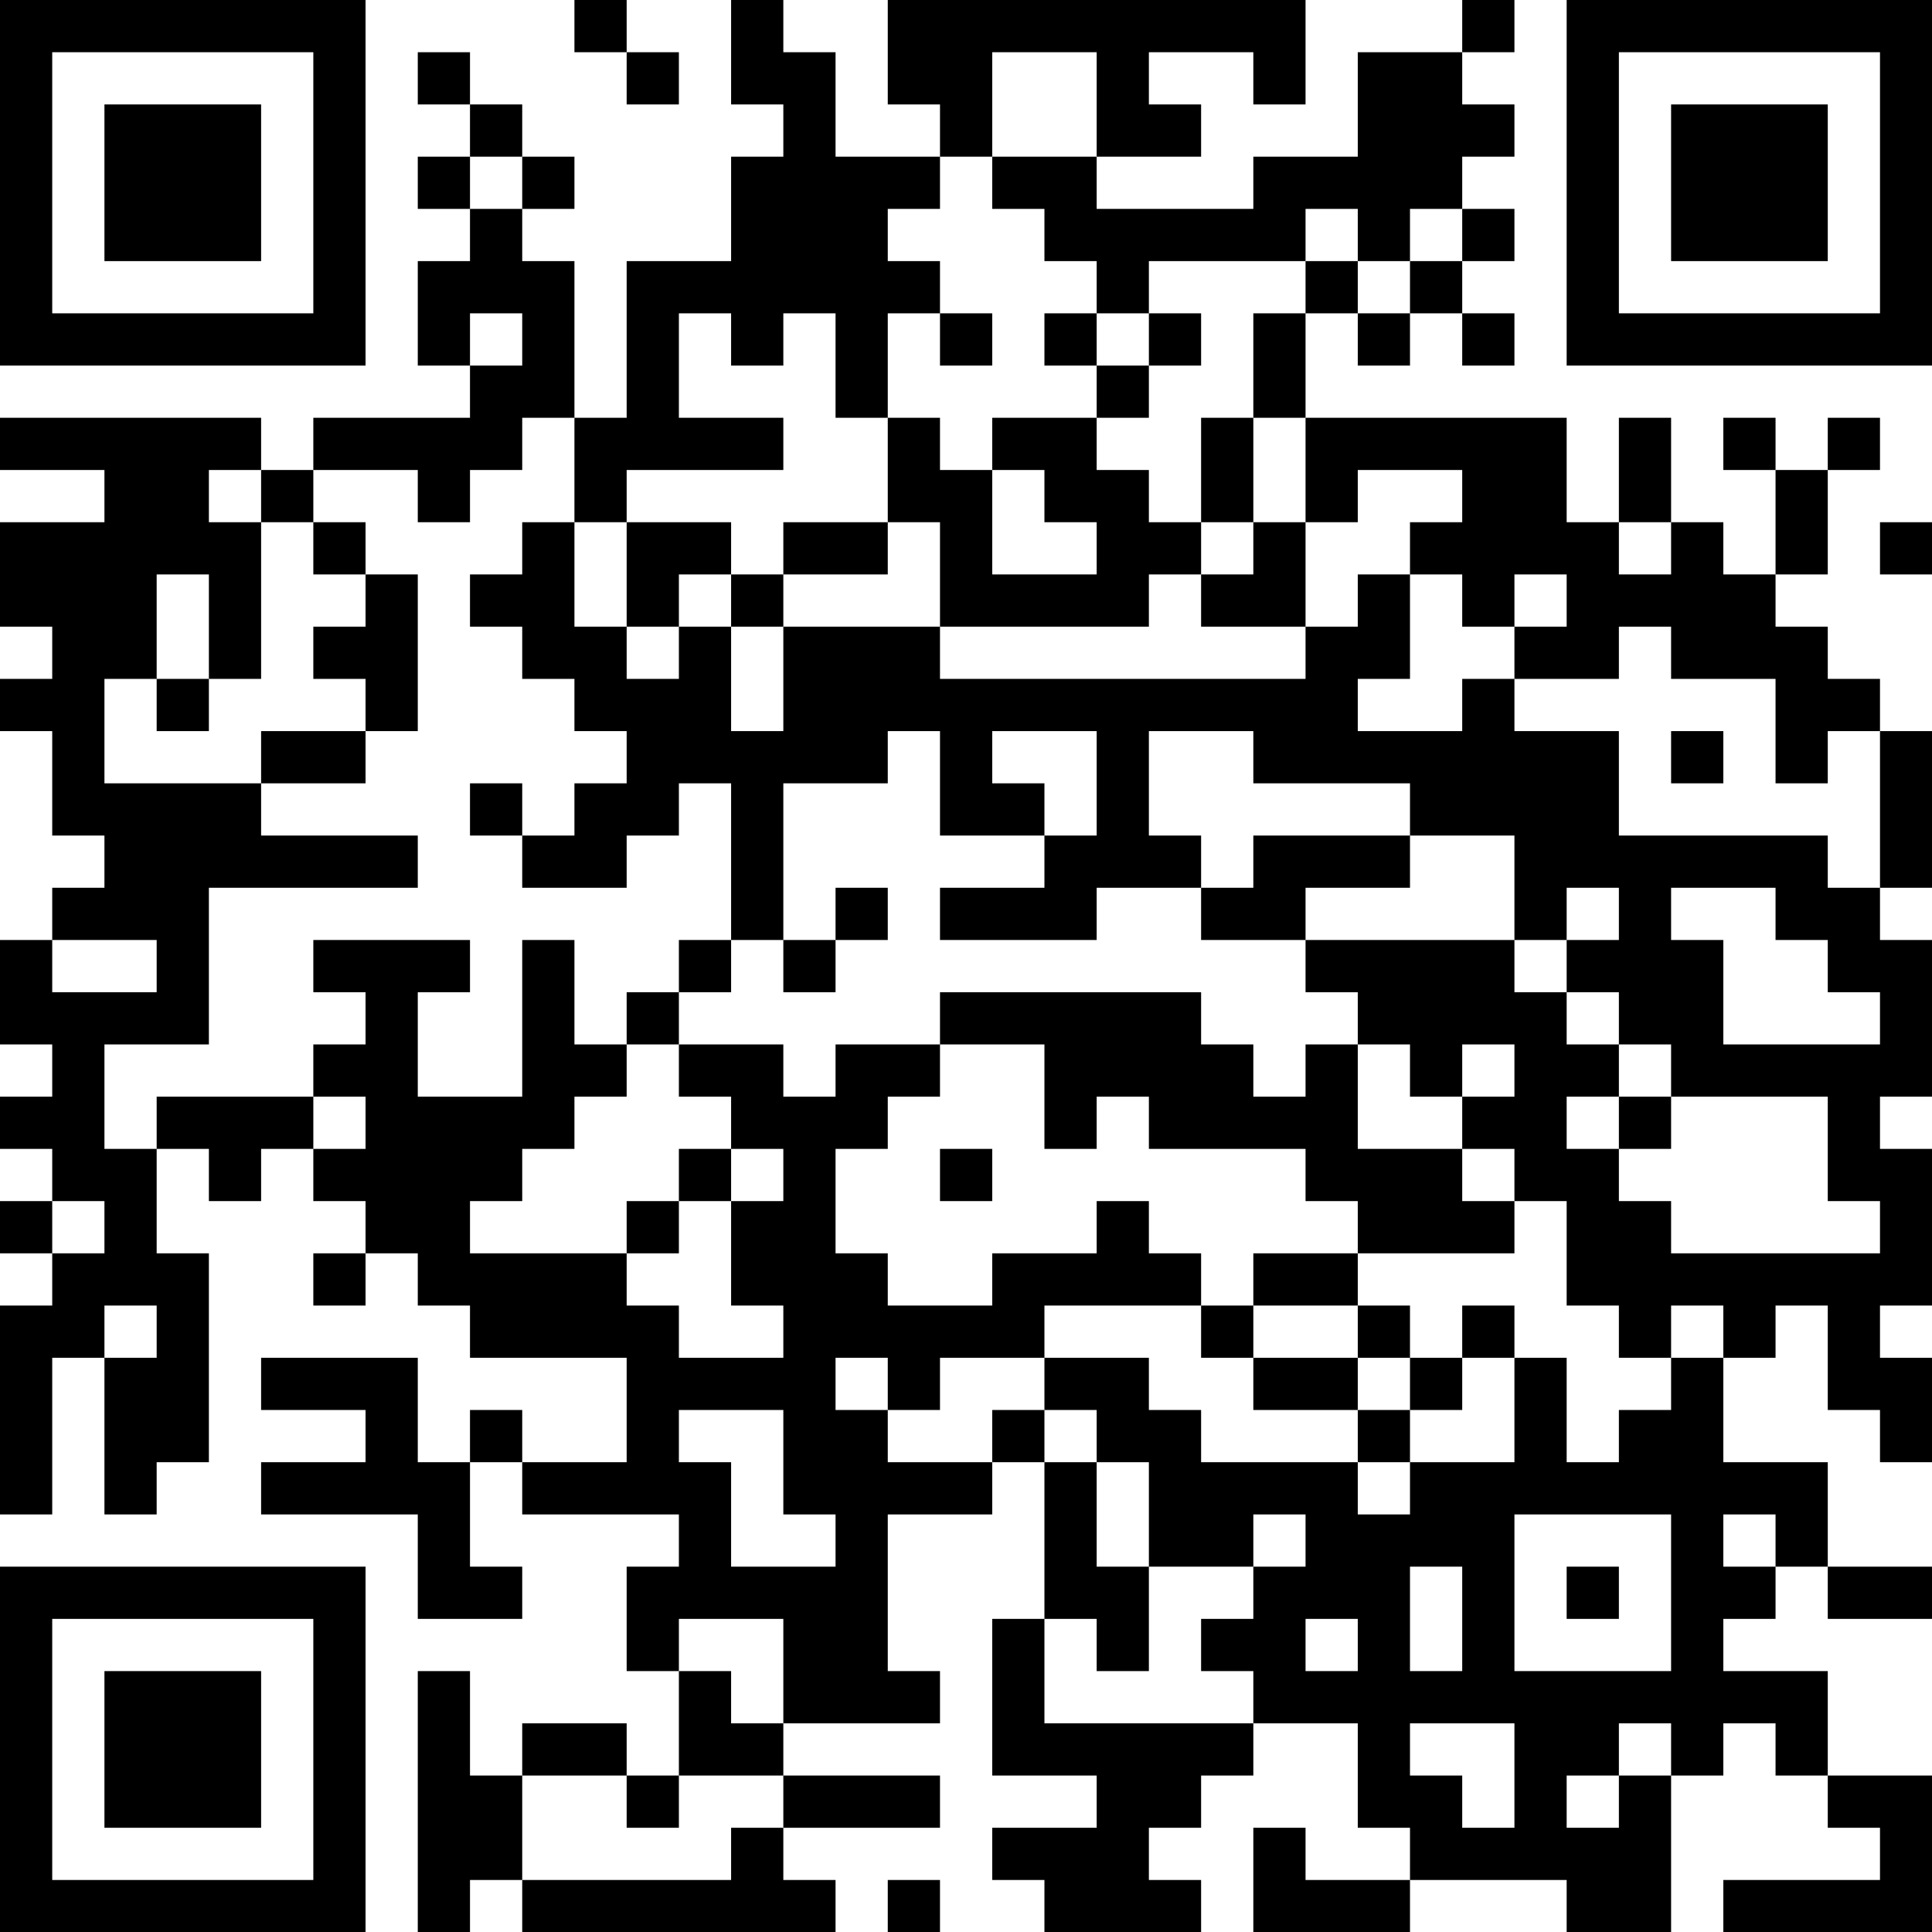
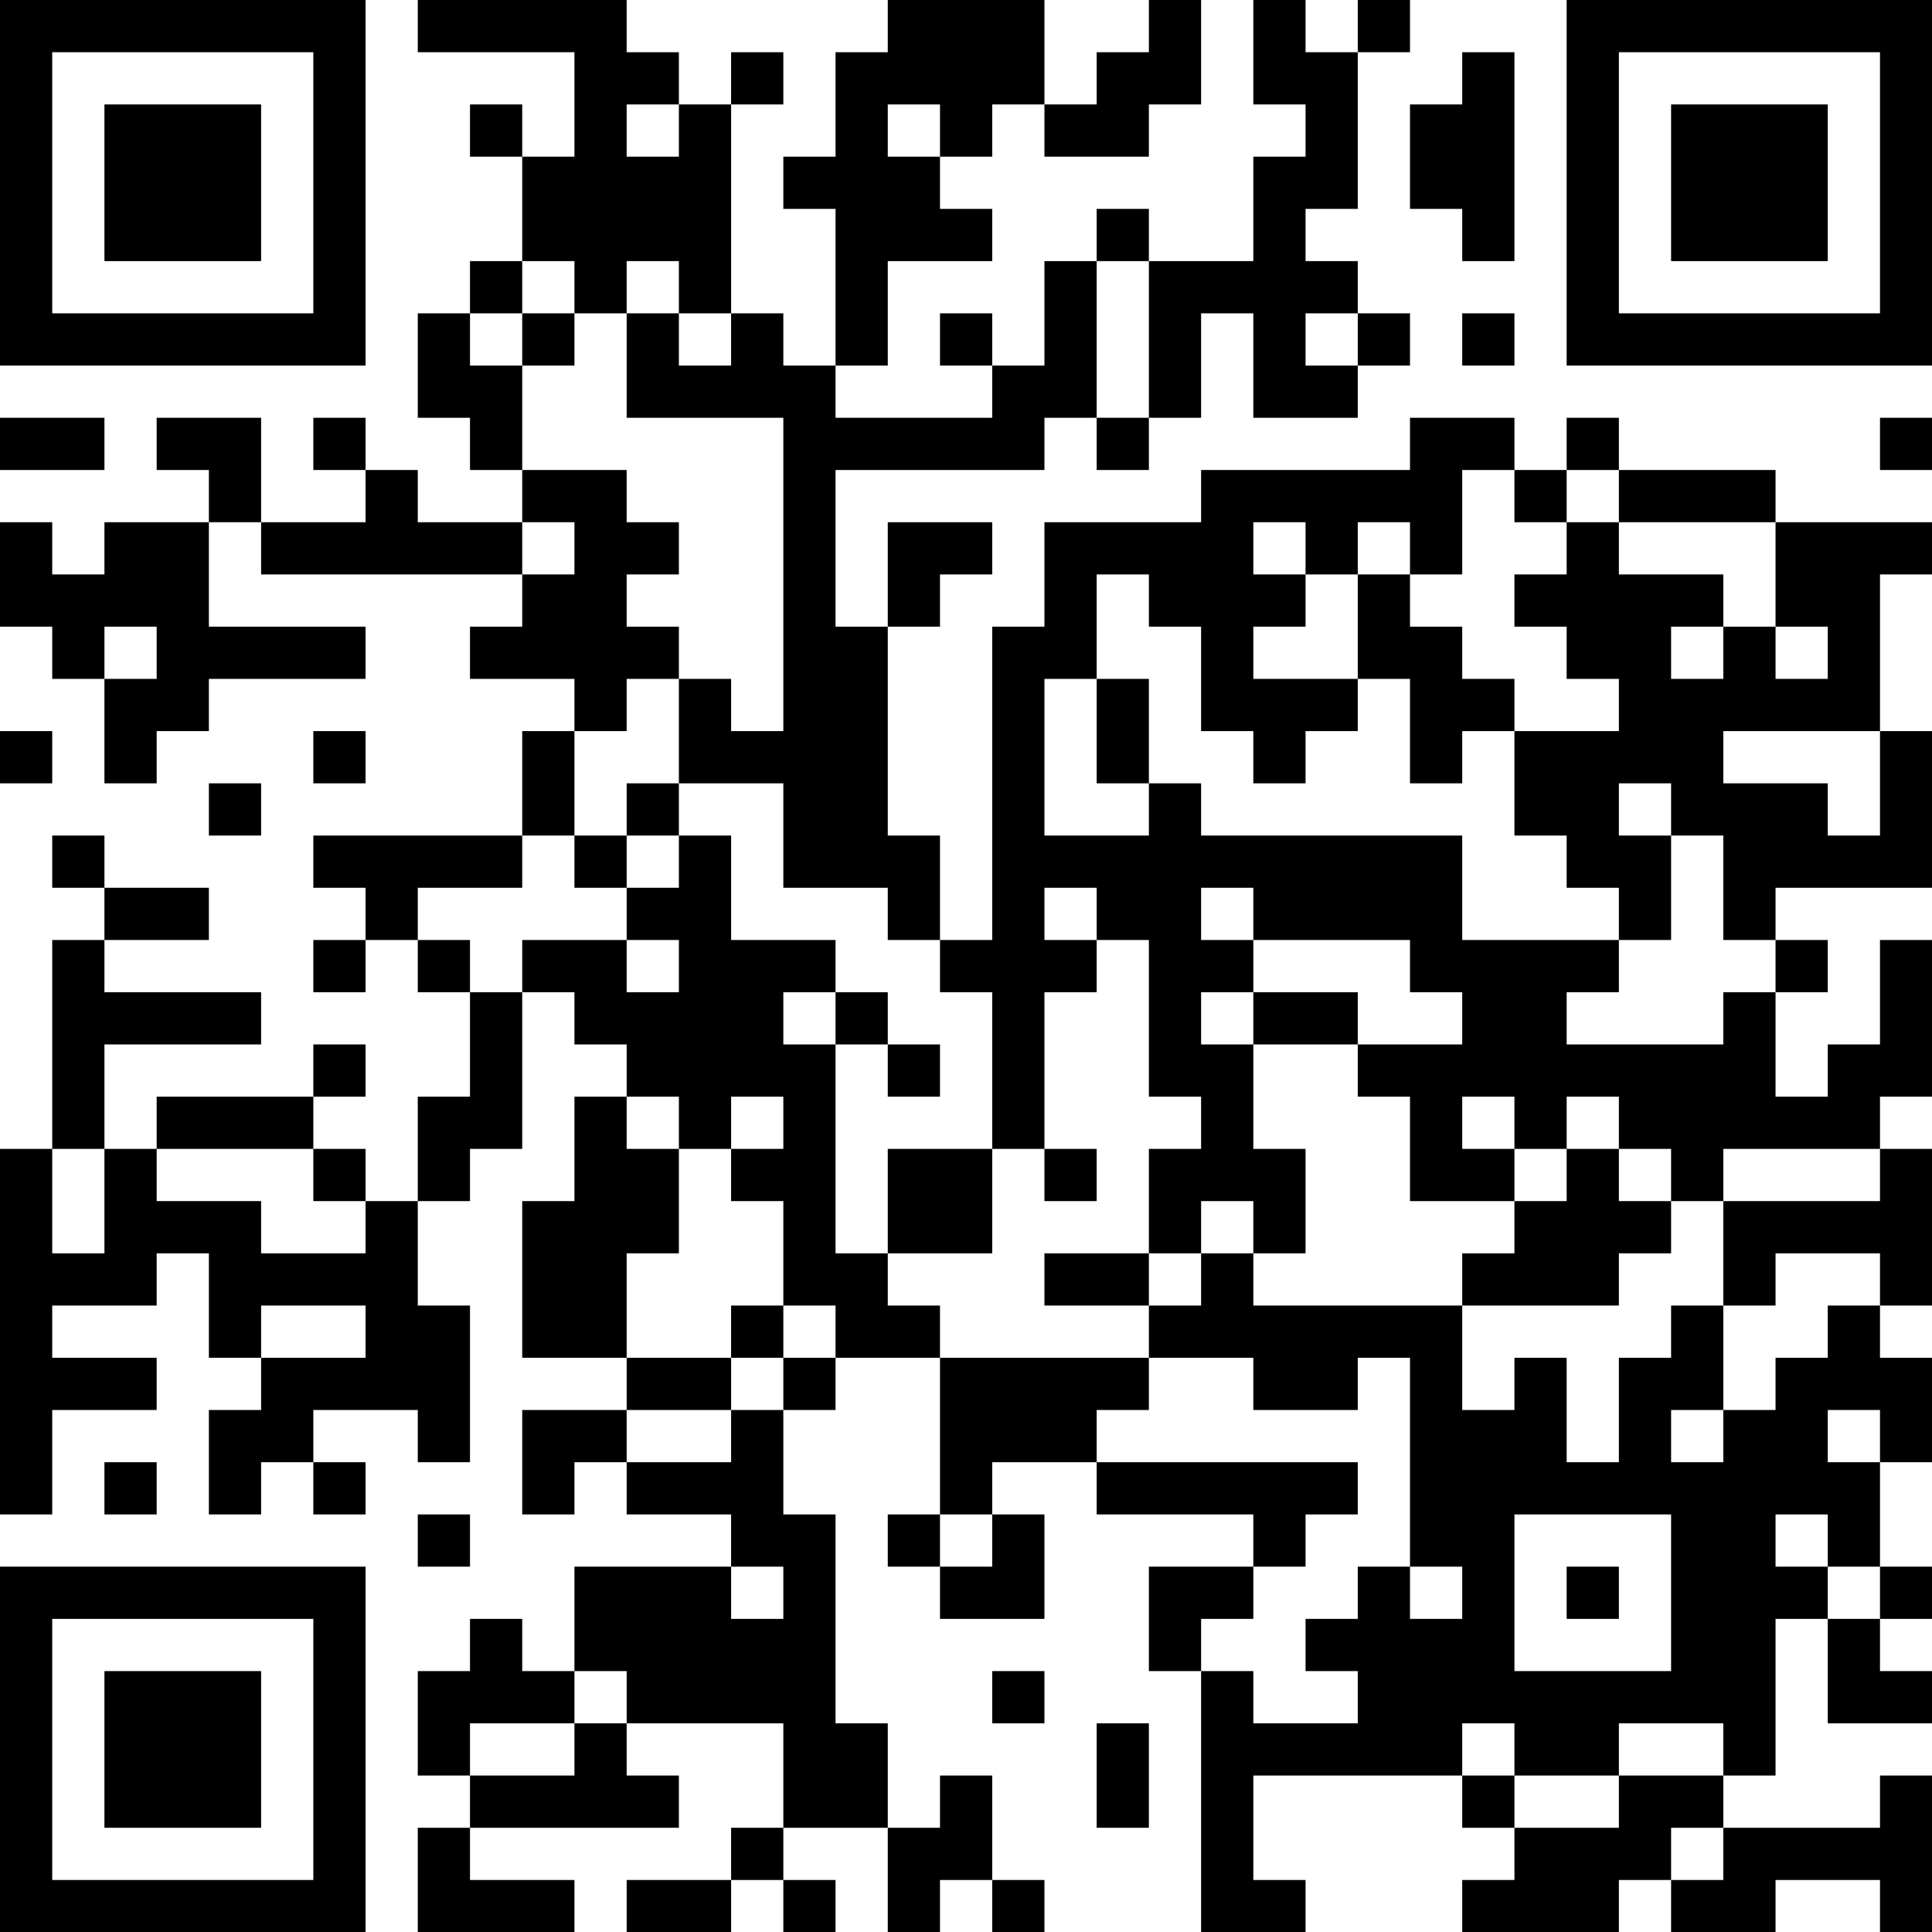
<svg xmlns="http://www.w3.org/2000/svg" version="1.1" width="100" height="100" viewBox="0 0 100 100">
  <rect x="0" y="0" width="100" height="100" fill="#ffffff" />
  <g transform="scale(2.703)">
    <g transform="translate(0,0)">
-       <path fill-rule="evenodd" d="M11 0L11 1L12 1L12 2L13 2L13 1L12 1L12 0ZM14 0L14 2L15 2L15 3L14 3L14 5L12 5L12 8L11 8L11 5L10 5L10 4L11 4L11 3L10 3L10 2L9 2L9 1L8 1L8 2L9 2L9 3L8 3L8 4L9 4L9 5L8 5L8 7L9 7L9 8L6 8L6 9L5 9L5 8L0 8L0 9L2 9L2 10L0 10L0 12L1 12L1 13L0 13L0 14L1 14L1 16L2 16L2 17L1 17L1 18L0 18L0 20L1 20L1 21L0 21L0 22L1 22L1 23L0 23L0 24L1 24L1 25L0 25L0 29L1 29L1 26L2 26L2 29L3 29L3 28L4 28L4 24L3 24L3 22L4 22L4 23L5 23L5 22L6 22L6 23L7 23L7 24L6 24L6 25L7 25L7 24L8 24L8 25L9 25L9 26L12 26L12 28L10 28L10 27L9 27L9 28L8 28L8 26L5 26L5 27L7 27L7 28L5 28L5 29L8 29L8 31L10 31L10 30L9 30L9 28L10 28L10 29L13 29L13 30L12 30L12 32L13 32L13 34L12 34L12 33L10 33L10 34L9 34L9 32L8 32L8 37L9 37L9 36L10 36L10 37L16 37L16 36L15 36L15 35L18 35L18 34L15 34L15 33L18 33L18 32L17 32L17 29L19 29L19 28L20 28L20 31L19 31L19 34L21 34L21 35L19 35L19 36L20 36L20 37L23 37L23 36L22 36L22 35L23 35L23 34L24 34L24 33L26 33L26 35L27 35L27 36L25 36L25 35L24 35L24 37L27 37L27 36L30 36L30 37L32 37L32 34L33 34L33 33L34 33L34 34L35 34L35 35L36 35L36 36L33 36L33 37L37 37L37 34L35 34L35 32L33 32L33 31L34 31L34 30L35 30L35 31L37 31L37 30L35 30L35 28L33 28L33 26L34 26L34 25L35 25L35 27L36 27L36 28L37 28L37 26L36 26L36 25L37 25L37 22L36 22L36 21L37 21L37 18L36 18L36 17L37 17L37 14L36 14L36 13L35 13L35 12L34 12L34 11L35 11L35 9L36 9L36 8L35 8L35 9L34 9L34 8L33 8L33 9L34 9L34 11L33 11L33 10L32 10L32 8L31 8L31 10L30 10L30 8L25 8L25 6L26 6L26 7L27 7L27 6L28 6L28 7L29 7L29 6L28 6L28 5L29 5L29 4L28 4L28 3L29 3L29 2L28 2L28 1L29 1L29 0L28 0L28 1L26 1L26 3L24 3L24 4L21 4L21 3L23 3L23 2L22 2L22 1L24 1L24 2L25 2L25 0L17 0L17 2L18 2L18 3L16 3L16 1L15 1L15 0ZM19 1L19 3L18 3L18 4L17 4L17 5L18 5L18 6L17 6L17 8L16 8L16 6L15 6L15 7L14 7L14 6L13 6L13 8L15 8L15 9L12 9L12 10L11 10L11 8L10 8L10 9L9 9L9 10L8 10L8 9L6 9L6 10L5 10L5 9L4 9L4 10L5 10L5 13L4 13L4 11L3 11L3 13L2 13L2 15L5 15L5 16L8 16L8 17L4 17L4 20L2 20L2 22L3 22L3 21L6 21L6 22L7 22L7 21L6 21L6 20L7 20L7 19L6 19L6 18L9 18L9 19L8 19L8 21L10 21L10 18L11 18L11 20L12 20L12 21L11 21L11 22L10 22L10 23L9 23L9 24L12 24L12 25L13 25L13 26L15 26L15 25L14 25L14 23L15 23L15 22L14 22L14 21L13 21L13 20L15 20L15 21L16 21L16 20L18 20L18 21L17 21L17 22L16 22L16 24L17 24L17 25L19 25L19 24L21 24L21 23L22 23L22 24L23 24L23 25L20 25L20 26L18 26L18 27L17 27L17 26L16 26L16 27L17 27L17 28L19 28L19 27L20 27L20 28L21 28L21 30L22 30L22 32L21 32L21 31L20 31L20 33L24 33L24 32L23 32L23 31L24 31L24 30L25 30L25 29L24 29L24 30L22 30L22 28L21 28L21 27L20 27L20 26L22 26L22 27L23 27L23 28L26 28L26 29L27 29L27 28L29 28L29 26L30 26L30 28L31 28L31 27L32 27L32 26L33 26L33 25L32 25L32 26L31 26L31 25L30 25L30 23L29 23L29 22L28 22L28 21L29 21L29 20L28 20L28 21L27 21L27 20L26 20L26 19L25 19L25 18L29 18L29 19L30 19L30 20L31 20L31 21L30 21L30 22L31 22L31 23L32 23L32 24L36 24L36 23L35 23L35 21L32 21L32 20L31 20L31 19L30 19L30 18L31 18L31 17L30 17L30 18L29 18L29 16L27 16L27 15L24 15L24 14L22 14L22 16L23 16L23 17L21 17L21 18L18 18L18 17L20 17L20 16L21 16L21 14L19 14L19 15L20 15L20 16L18 16L18 14L17 14L17 15L15 15L15 18L14 18L14 15L13 15L13 16L12 16L12 17L10 17L10 16L11 16L11 15L12 15L12 14L11 14L11 13L10 13L10 12L9 12L9 11L10 11L10 10L11 10L11 12L12 12L12 13L13 13L13 12L14 12L14 14L15 14L15 12L18 12L18 13L25 13L25 12L26 12L26 11L27 11L27 13L26 13L26 14L28 14L28 13L29 13L29 14L31 14L31 16L35 16L35 17L36 17L36 14L35 14L35 15L34 15L34 13L32 13L32 12L31 12L31 13L29 13L29 12L30 12L30 11L29 11L29 12L28 12L28 11L27 11L27 10L28 10L28 9L26 9L26 10L25 10L25 8L24 8L24 6L25 6L25 5L26 5L26 6L27 6L27 5L28 5L28 4L27 4L27 5L26 5L26 4L25 4L25 5L22 5L22 6L21 6L21 5L20 5L20 4L19 4L19 3L21 3L21 1ZM9 3L9 4L10 4L10 3ZM9 6L9 7L10 7L10 6ZM18 6L18 7L19 7L19 6ZM20 6L20 7L21 7L21 8L19 8L19 9L18 9L18 8L17 8L17 10L15 10L15 11L14 11L14 10L12 10L12 12L13 12L13 11L14 11L14 12L15 12L15 11L17 11L17 10L18 10L18 12L22 12L22 11L23 11L23 12L25 12L25 10L24 10L24 8L23 8L23 10L22 10L22 9L21 9L21 8L22 8L22 7L23 7L23 6L22 6L22 7L21 7L21 6ZM19 9L19 11L21 11L21 10L20 10L20 9ZM6 10L6 11L7 11L7 12L6 12L6 13L7 13L7 14L5 14L5 15L7 15L7 14L8 14L8 11L7 11L7 10ZM23 10L23 11L24 11L24 10ZM31 10L31 11L32 11L32 10ZM36 10L36 11L37 11L37 10ZM3 13L3 14L4 14L4 13ZM32 14L32 15L33 15L33 14ZM9 15L9 16L10 16L10 15ZM24 16L24 17L23 17L23 18L25 18L25 17L27 17L27 16ZM16 17L16 18L15 18L15 19L16 19L16 18L17 18L17 17ZM32 17L32 18L33 18L33 20L36 20L36 19L35 19L35 18L34 18L34 17ZM1 18L1 19L3 19L3 18ZM13 18L13 19L12 19L12 20L13 20L13 19L14 19L14 18ZM18 19L18 20L20 20L20 22L21 22L21 21L22 21L22 22L25 22L25 23L26 23L26 24L24 24L24 25L23 25L23 26L24 26L24 27L26 27L26 28L27 28L27 27L28 27L28 26L29 26L29 25L28 25L28 26L27 26L27 25L26 25L26 24L29 24L29 23L28 23L28 22L26 22L26 20L25 20L25 21L24 21L24 20L23 20L23 19ZM31 21L31 22L32 22L32 21ZM13 22L13 23L12 23L12 24L13 24L13 23L14 23L14 22ZM18 22L18 23L19 23L19 22ZM1 23L1 24L2 24L2 23ZM2 25L2 26L3 26L3 25ZM24 25L24 26L26 26L26 27L27 27L27 26L26 26L26 25ZM13 27L13 28L14 28L14 30L16 30L16 29L15 29L15 27ZM29 29L29 32L32 32L32 29ZM33 29L33 30L34 30L34 29ZM27 30L27 32L28 32L28 30ZM30 30L30 31L31 31L31 30ZM13 31L13 32L14 32L14 33L15 33L15 31ZM25 31L25 32L26 32L26 31ZM27 33L27 34L28 34L28 35L29 35L29 33ZM31 33L31 34L30 34L30 35L31 35L31 34L32 34L32 33ZM10 34L10 36L14 36L14 35L15 35L15 34L13 34L13 35L12 35L12 34ZM17 36L17 37L18 37L18 36ZM0 0L0 7L7 7L7 0ZM1 1L1 6L6 6L6 1ZM2 2L2 5L5 5L5 2ZM30 0L30 7L37 7L37 0ZM31 1L31 6L36 6L36 1ZM32 2L32 5L35 5L35 2ZM0 30L0 37L7 37L7 30ZM1 31L1 36L6 36L6 31ZM2 32L2 35L5 35L5 32Z" fill="#000000" />
+       <path fill-rule="evenodd" d="M8 0L8 1L11 1L11 3L10 3L10 2L9 2L9 3L10 3L10 5L9 5L9 6L8 6L8 8L9 8L9 9L10 9L10 10L8 10L8 9L7 9L7 8L6 8L6 9L7 9L7 10L5 10L5 8L3 8L3 9L4 9L4 10L2 10L2 11L1 11L1 10L0 10L0 12L1 12L1 13L2 13L2 15L3 15L3 14L4 14L4 13L7 13L7 12L4 12L4 10L5 10L5 11L10 11L10 12L9 12L9 13L11 13L11 14L10 14L10 16L6 16L6 17L7 17L7 18L6 18L6 19L7 19L7 18L8 18L8 19L9 19L9 21L8 21L8 23L7 23L7 22L6 22L6 21L7 21L7 20L6 20L6 21L3 21L3 22L2 22L2 20L5 20L5 19L2 19L2 18L4 18L4 17L2 17L2 16L1 16L1 17L2 17L2 18L1 18L1 22L0 22L0 29L1 29L1 27L3 27L3 26L1 26L1 25L3 25L3 24L4 24L4 26L5 26L5 27L4 27L4 29L5 29L5 28L6 28L6 29L7 29L7 28L6 28L6 27L8 27L8 28L9 28L9 25L8 25L8 23L9 23L9 22L10 22L10 19L11 19L11 20L12 20L12 21L11 21L11 23L10 23L10 26L12 26L12 27L10 27L10 29L11 29L11 28L12 28L12 29L14 29L14 30L11 30L11 32L10 32L10 31L9 31L9 32L8 32L8 34L9 34L9 35L8 35L8 37L11 37L11 36L9 36L9 35L13 35L13 34L12 34L12 33L15 33L15 35L14 35L14 36L12 36L12 37L14 37L14 36L15 36L15 37L16 37L16 36L15 36L15 35L17 35L17 37L18 37L18 36L19 36L19 37L20 37L20 36L19 36L19 34L18 34L18 35L17 35L17 33L16 33L16 29L15 29L15 27L16 27L16 26L18 26L18 29L17 29L17 30L18 30L18 31L20 31L20 29L19 29L19 28L21 28L21 29L24 29L24 30L22 30L22 32L23 32L23 37L25 37L25 36L24 36L24 34L28 34L28 35L29 35L29 36L28 36L28 37L31 37L31 36L32 36L32 37L34 37L34 36L36 36L36 37L37 37L37 34L36 34L36 35L33 35L33 34L34 34L34 31L35 31L35 33L37 33L37 32L36 32L36 31L37 31L37 30L36 30L36 28L37 28L37 26L36 26L36 25L37 25L37 22L36 22L36 21L37 21L37 18L36 18L36 20L35 20L35 21L34 21L34 19L35 19L35 18L34 18L34 17L37 17L37 14L36 14L36 11L37 11L37 10L34 10L34 9L31 9L31 8L30 8L30 9L29 9L29 8L27 8L27 9L23 9L23 10L20 10L20 12L19 12L19 18L18 18L18 16L17 16L17 12L18 12L18 11L19 11L19 10L17 10L17 12L16 12L16 9L20 9L20 8L21 8L21 9L22 9L22 8L23 8L23 6L24 6L24 8L26 8L26 7L27 7L27 6L26 6L26 5L25 5L25 4L26 4L26 1L27 1L27 0L26 0L26 1L25 1L25 0L24 0L24 2L25 2L25 3L24 3L24 5L22 5L22 4L21 4L21 5L20 5L20 7L19 7L19 6L18 6L18 7L19 7L19 8L16 8L16 7L17 7L17 5L19 5L19 4L18 4L18 3L19 3L19 2L20 2L20 3L22 3L22 2L23 2L23 0L22 0L22 1L21 1L21 2L20 2L20 0L17 0L17 1L16 1L16 3L15 3L15 4L16 4L16 7L15 7L15 6L14 6L14 2L15 2L15 1L14 1L14 2L13 2L13 1L12 1L12 0ZM28 1L28 2L27 2L27 4L28 4L28 5L29 5L29 1ZM12 2L12 3L13 3L13 2ZM17 2L17 3L18 3L18 2ZM10 5L10 6L9 6L9 7L10 7L10 9L12 9L12 10L13 10L13 11L12 11L12 12L13 12L13 13L12 13L12 14L11 14L11 16L10 16L10 17L8 17L8 18L9 18L9 19L10 19L10 18L12 18L12 19L13 19L13 18L12 18L12 17L13 17L13 16L14 16L14 18L16 18L16 19L15 19L15 20L16 20L16 24L17 24L17 25L18 25L18 26L22 26L22 27L21 27L21 28L26 28L26 29L25 29L25 30L24 30L24 31L23 31L23 32L24 32L24 33L26 33L26 32L25 32L25 31L26 31L26 30L27 30L27 31L28 31L28 30L27 30L27 26L26 26L26 27L24 27L24 26L22 26L22 25L23 25L23 24L24 24L24 25L28 25L28 27L29 27L29 26L30 26L30 28L31 28L31 26L32 26L32 25L33 25L33 27L32 27L32 28L33 28L33 27L34 27L34 26L35 26L35 25L36 25L36 24L34 24L34 25L33 25L33 23L36 23L36 22L33 22L33 23L32 23L32 22L31 22L31 21L30 21L30 22L29 22L29 21L28 21L28 22L29 22L29 23L27 23L27 21L26 21L26 20L28 20L28 19L27 19L27 18L24 18L24 17L23 17L23 18L24 18L24 19L23 19L23 20L24 20L24 22L25 22L25 24L24 24L24 23L23 23L23 24L22 24L22 22L23 22L23 21L22 21L22 18L21 18L21 17L20 17L20 18L21 18L21 19L20 19L20 22L19 22L19 19L18 19L18 18L17 18L17 17L15 17L15 15L13 15L13 13L14 13L14 14L15 14L15 8L12 8L12 6L13 6L13 7L14 7L14 6L13 6L13 5L12 5L12 6L11 6L11 5ZM21 5L21 8L22 8L22 5ZM10 6L10 7L11 7L11 6ZM25 6L25 7L26 7L26 6ZM28 6L28 7L29 7L29 6ZM0 8L0 9L2 9L2 8ZM36 8L36 9L37 9L37 8ZM28 9L28 11L27 11L27 10L26 10L26 11L25 11L25 10L24 10L24 11L25 11L25 12L24 12L24 13L26 13L26 14L25 14L25 15L24 15L24 14L23 14L23 12L22 12L22 11L21 11L21 13L20 13L20 16L22 16L22 15L23 15L23 16L28 16L28 18L31 18L31 19L30 19L30 20L33 20L33 19L34 19L34 18L33 18L33 16L32 16L32 15L31 15L31 16L32 16L32 18L31 18L31 17L30 17L30 16L29 16L29 14L31 14L31 13L30 13L30 12L29 12L29 11L30 11L30 10L31 10L31 11L33 11L33 12L32 12L32 13L33 13L33 12L34 12L34 13L35 13L35 12L34 12L34 10L31 10L31 9L30 9L30 10L29 10L29 9ZM10 10L10 11L11 11L11 10ZM26 11L26 13L27 13L27 15L28 15L28 14L29 14L29 13L28 13L28 12L27 12L27 11ZM2 12L2 13L3 13L3 12ZM21 13L21 15L22 15L22 13ZM0 14L0 15L1 15L1 14ZM6 14L6 15L7 15L7 14ZM33 14L33 15L35 15L35 16L36 16L36 14ZM4 15L4 16L5 16L5 15ZM12 15L12 16L11 16L11 17L12 17L12 16L13 16L13 15ZM16 19L16 20L17 20L17 21L18 21L18 20L17 20L17 19ZM24 19L24 20L26 20L26 19ZM12 21L12 22L13 22L13 24L12 24L12 26L14 26L14 27L12 27L12 28L14 28L14 27L15 27L15 26L16 26L16 25L15 25L15 23L14 23L14 22L15 22L15 21L14 21L14 22L13 22L13 21ZM1 22L1 24L2 24L2 22ZM3 22L3 23L5 23L5 24L7 24L7 23L6 23L6 22ZM17 22L17 24L19 24L19 22ZM20 22L20 23L21 23L21 22ZM30 22L30 23L29 23L29 24L28 24L28 25L31 25L31 24L32 24L32 23L31 23L31 22ZM20 24L20 25L22 25L22 24ZM5 25L5 26L7 26L7 25ZM14 25L14 26L15 26L15 25ZM35 27L35 28L36 28L36 27ZM2 28L2 29L3 29L3 28ZM8 29L8 30L9 30L9 29ZM18 29L18 30L19 30L19 29ZM29 29L29 32L32 32L32 29ZM34 29L34 30L35 30L35 31L36 31L36 30L35 30L35 29ZM14 30L14 31L15 31L15 30ZM30 30L30 31L31 31L31 30ZM11 32L11 33L9 33L9 34L11 34L11 33L12 33L12 32ZM19 32L19 33L20 33L20 32ZM21 33L21 35L22 35L22 33ZM28 33L28 34L29 34L29 35L31 35L31 34L33 34L33 33L31 33L31 34L29 34L29 33ZM32 35L32 36L33 36L33 35ZM0 0L0 7L7 7L7 0ZM1 1L1 6L6 6L6 1ZM2 2L2 5L5 5L5 2ZM30 0L30 7L37 7L37 0ZM31 1L31 6L36 6L36 1ZM32 2L32 5L35 5L35 2ZM0 30L0 37L7 37L7 30ZM1 31L1 36L6 36L6 31ZM2 32L2 35L5 35L5 32Z" fill="#000000" />
    </g>
  </g>
</svg>
